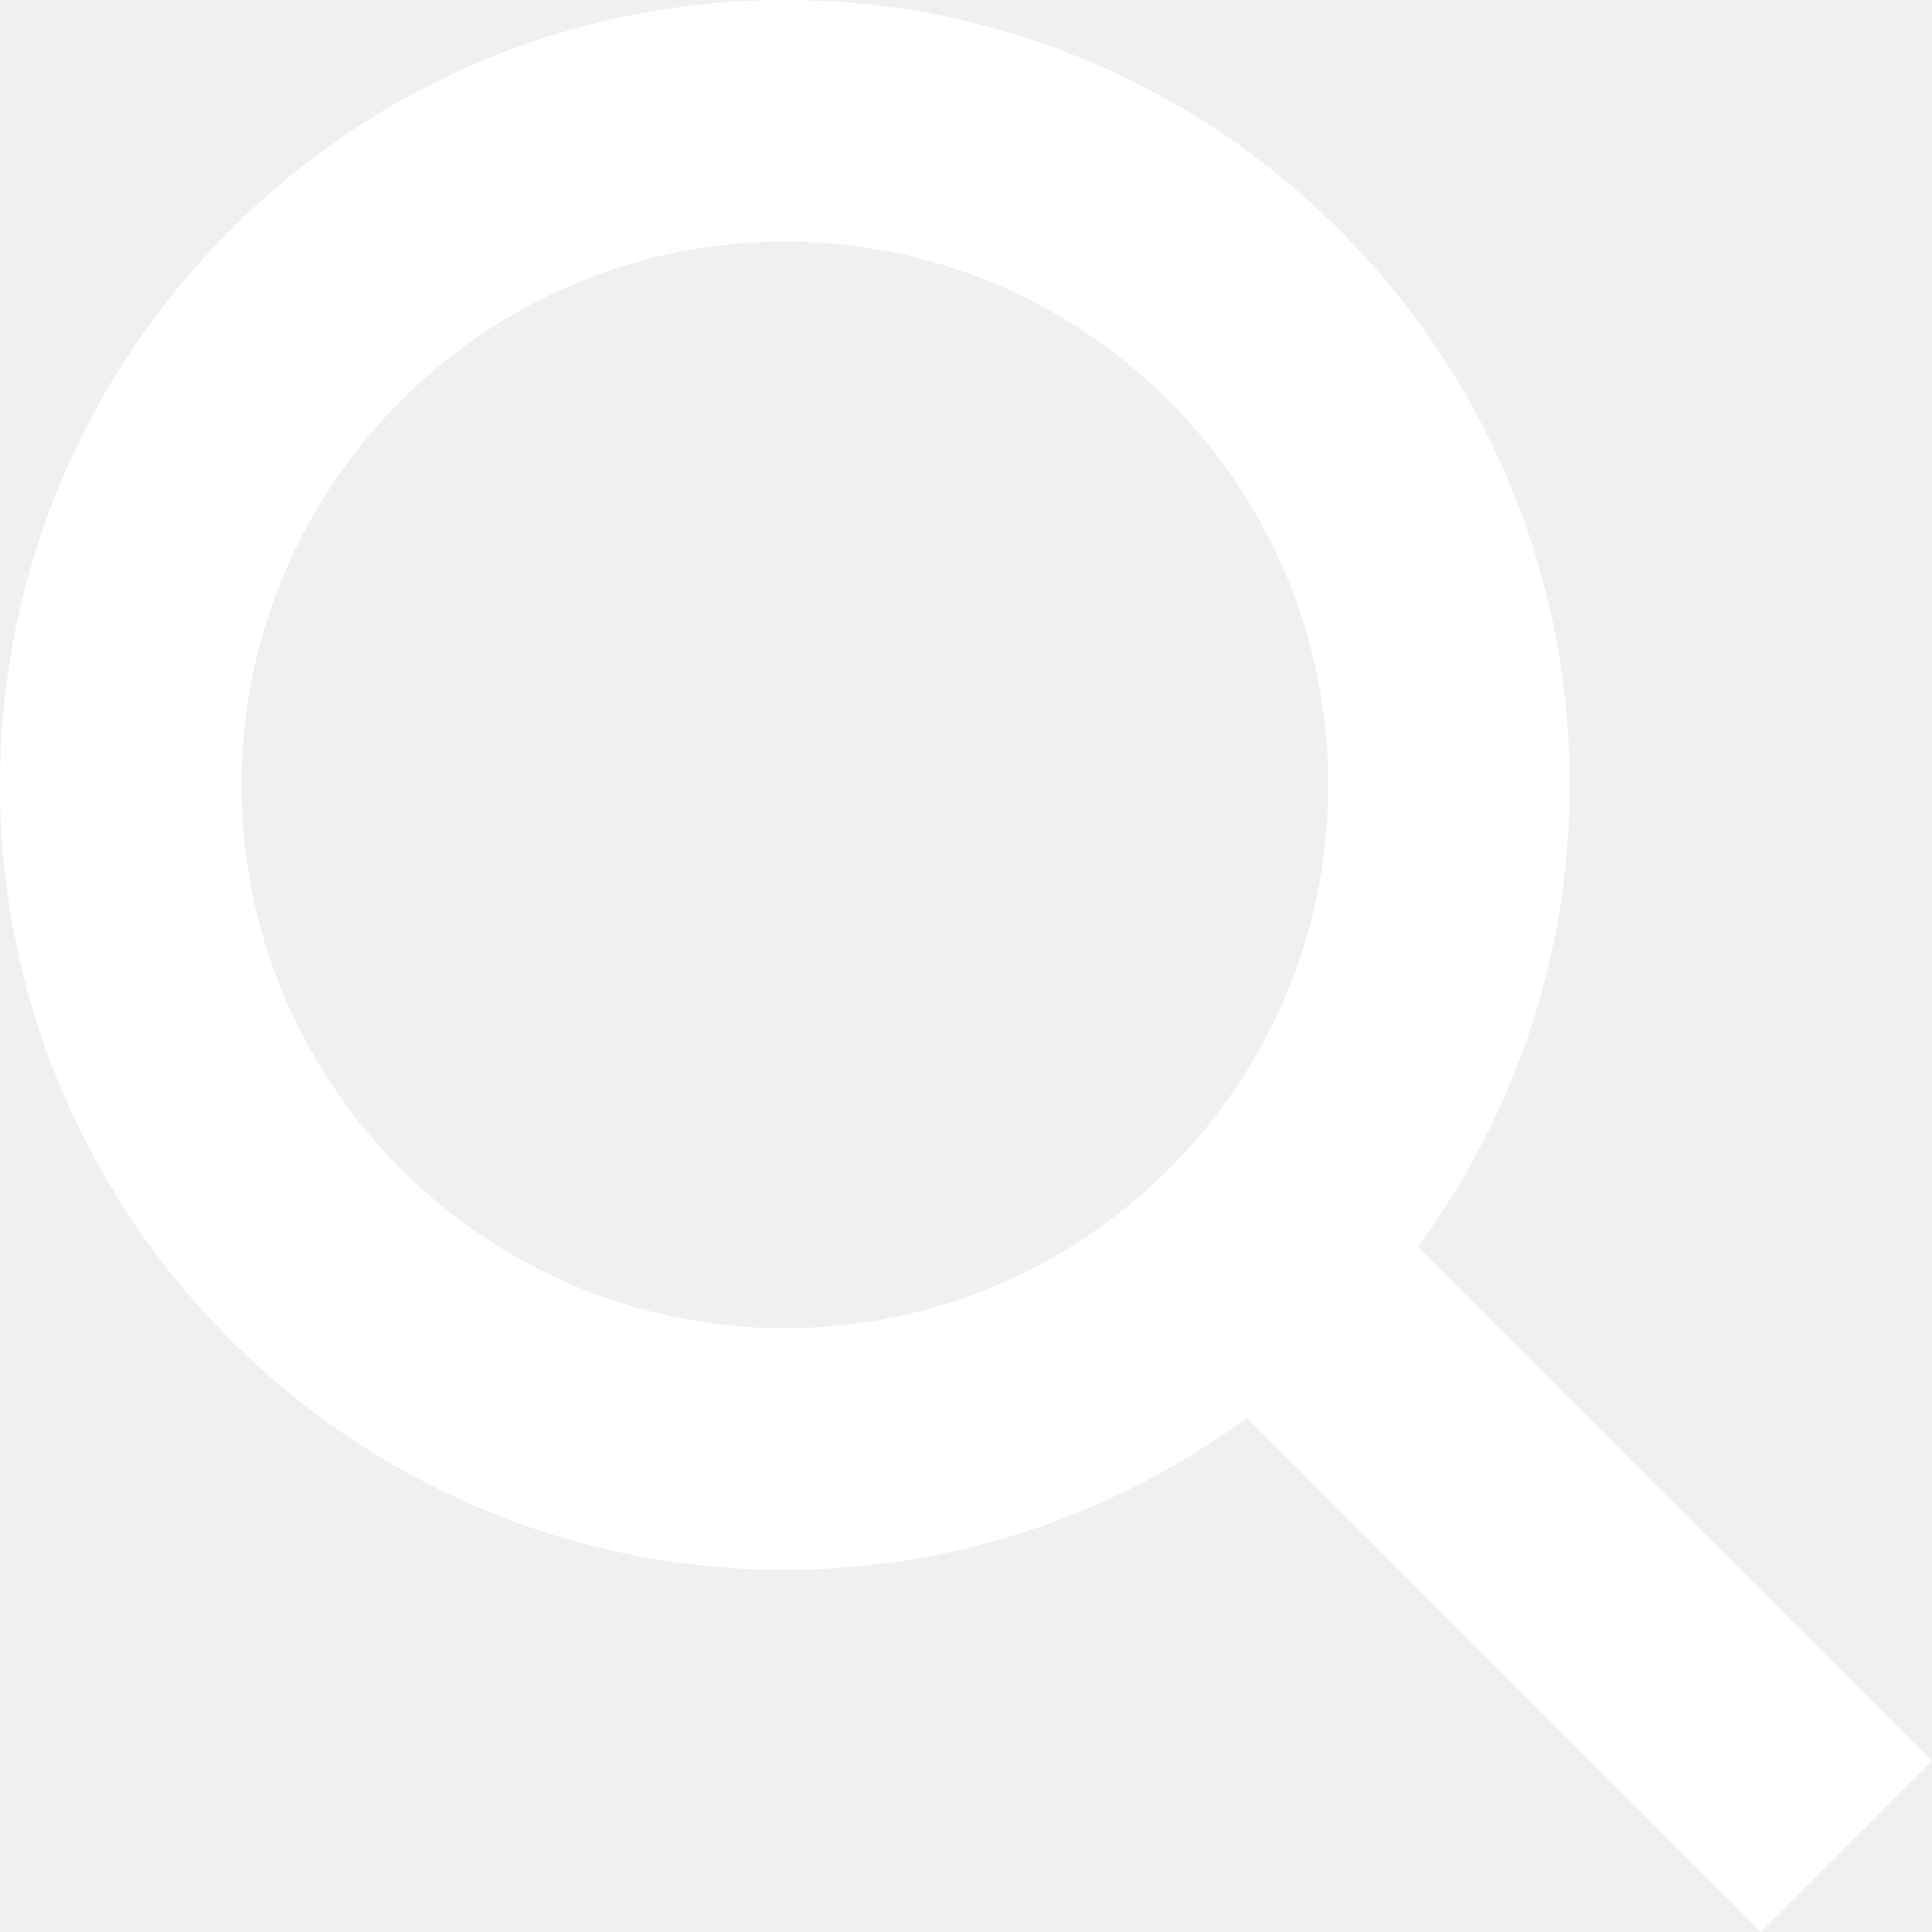
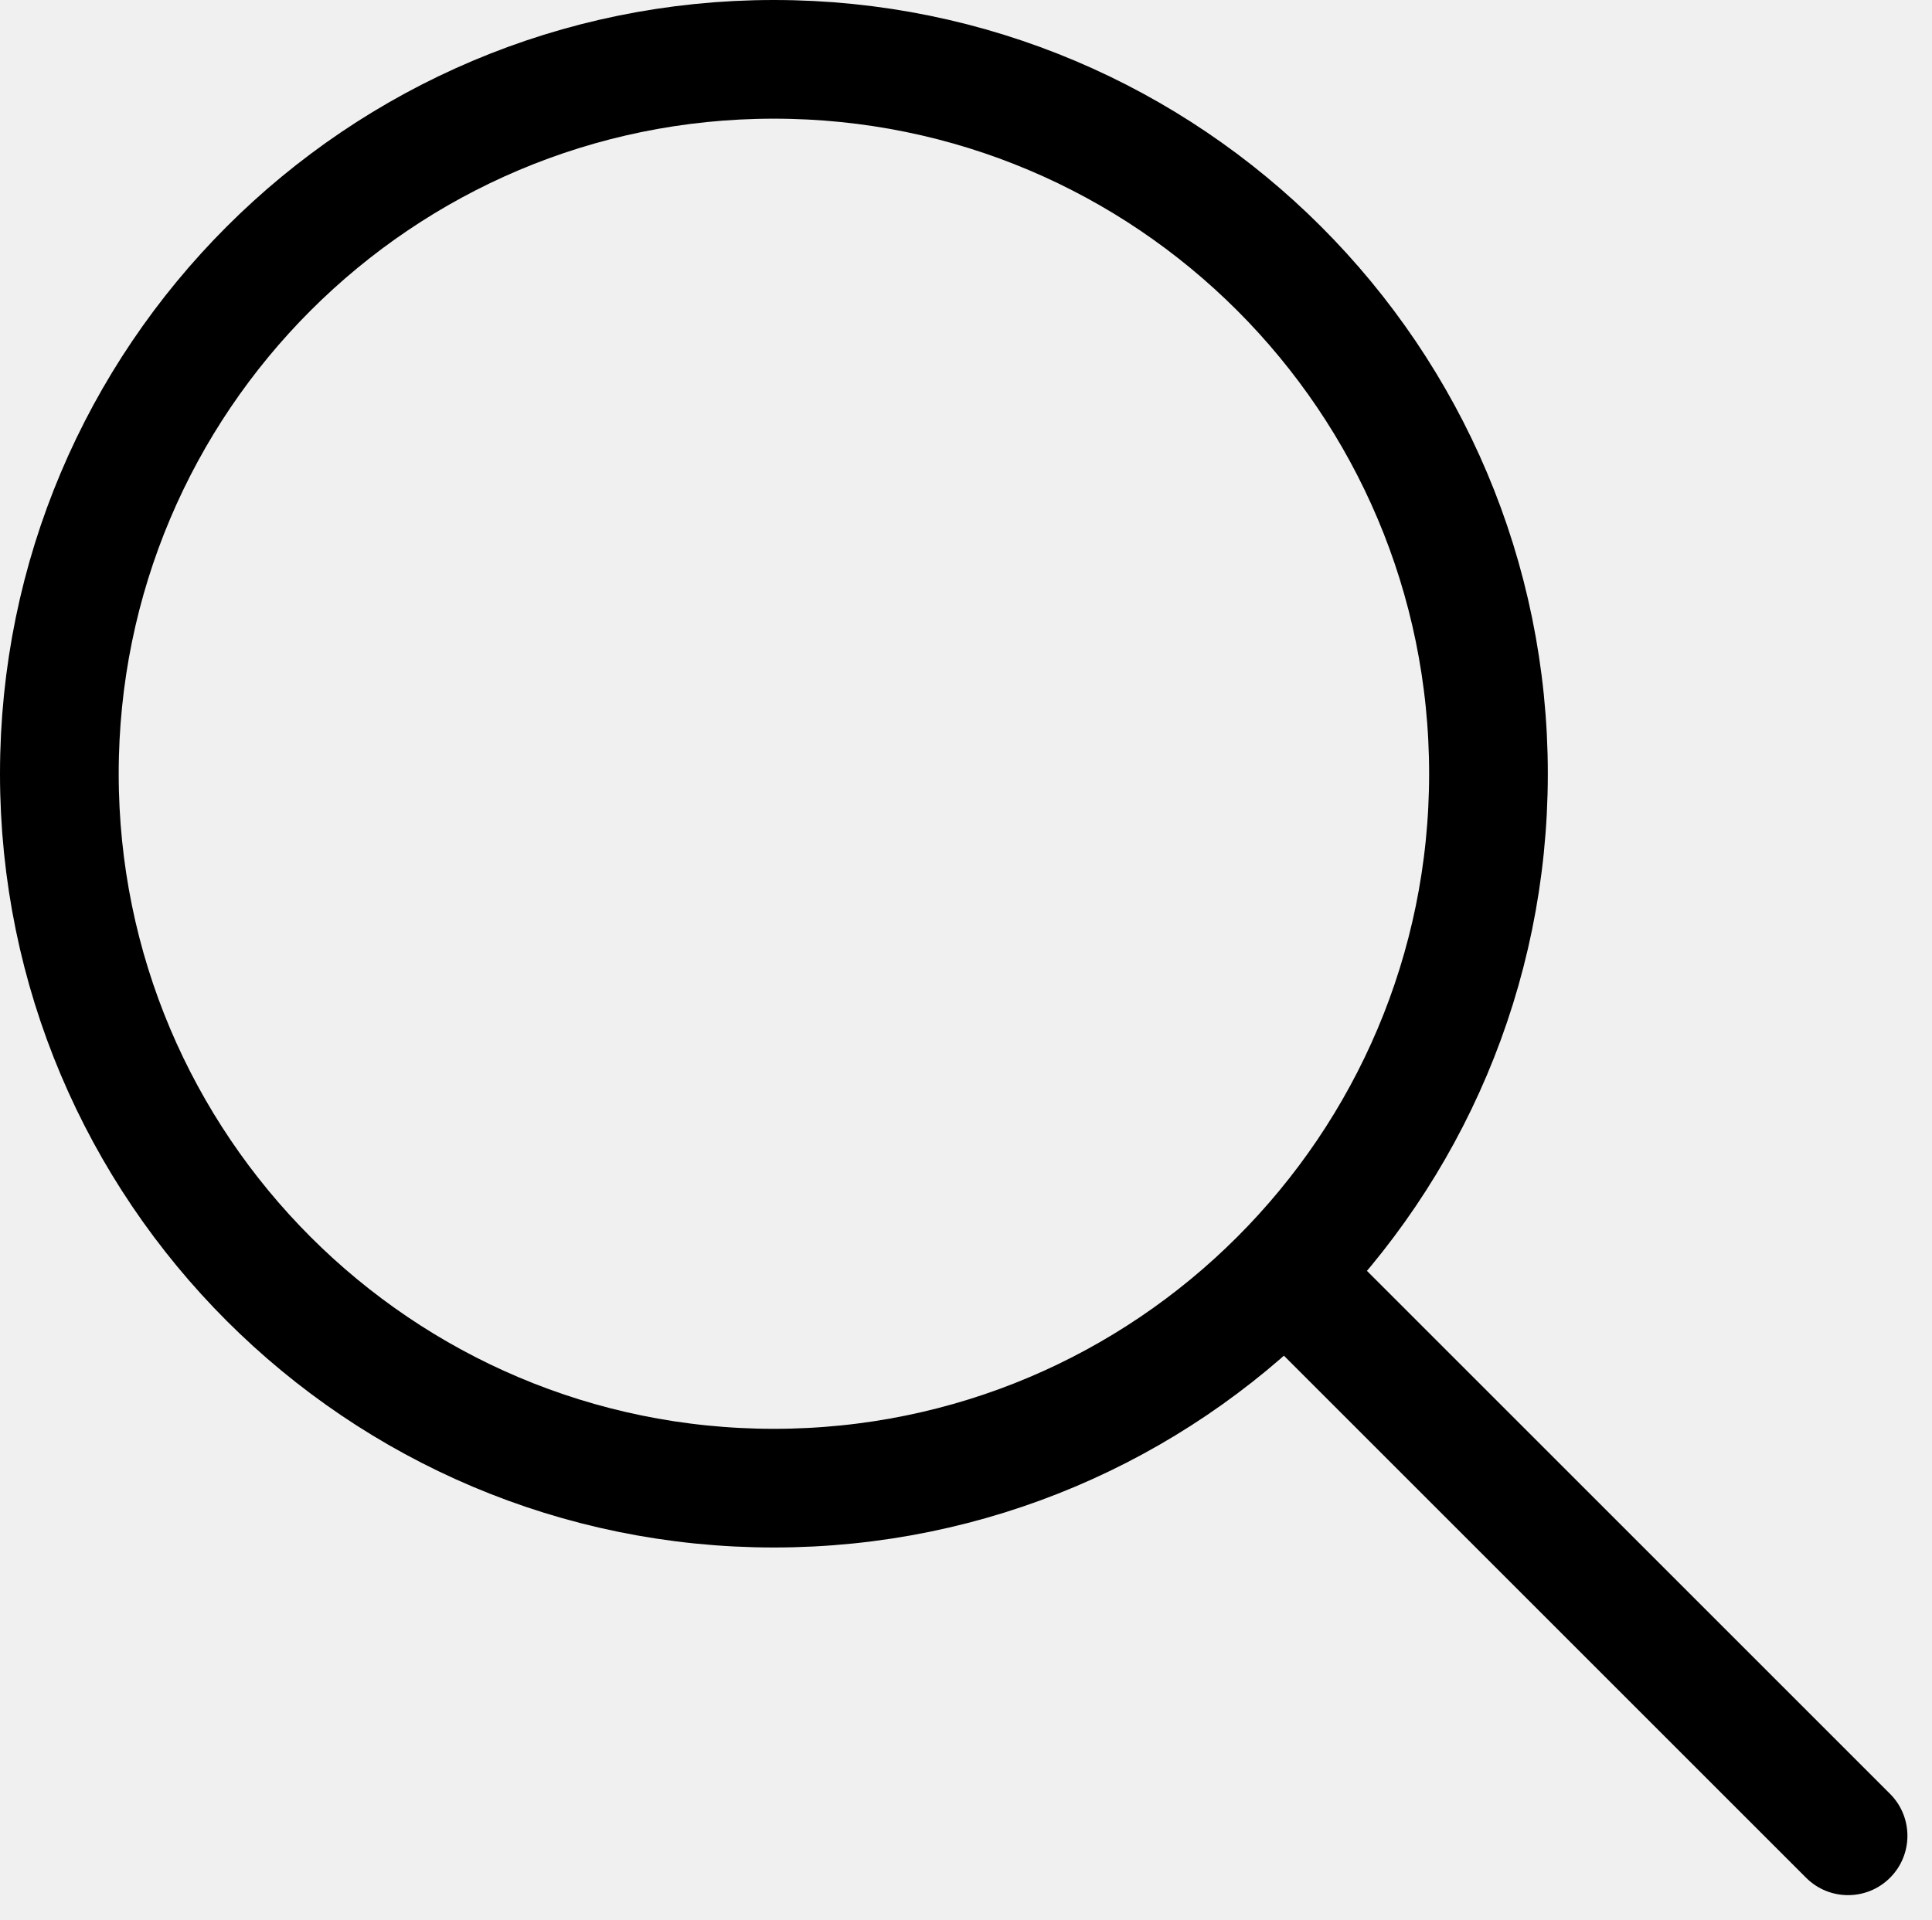
- <svg xmlns="http://www.w3.org/2000/svg" id="Capa_1" enable-background="new 0 0 515.558 515.558" height="512px" viewBox="0 0 515.558 515.558" width="512px">
-   <g>
-     <path d="m378.344 332.78c25.37-34.645 40.545-77.2 40.545-123.333 0-115.484-93.961-209.445-209.445-209.445s-209.444 93.961-209.444 209.445 93.961 209.445 209.445 209.445c46.133 0 88.692-15.177 123.337-40.547l137.212 137.212 45.564-45.564c0-.001-137.214-137.213-137.214-137.213zm-168.899 21.667c-79.958 0-145-65.042-145-145s65.042-145 145-145 145 65.042 145 145-65.043 145-145 145z" data-original="#000000" class="active-path" data-old_color="#000000" fill="#FFFFFF" />
+ <svg xmlns="http://www.w3.org/2000/svg" width="406.916" height="404.416" viewBox="0 0 406.916 404.416">
+   <g id="search" transform="translate(-653 -542)">
+     <g id="Ellipse_53" data-name="Ellipse 53" transform="translate(653 542)" fill="none" stroke="#000" stroke-width="25">
+       <circle cx="163" cy="163" r="163" stroke="none" />
+       <circle cx="163" cy="163" r="150.5" fill="none" />
+     </g>
+     <path id="Rectangle_286" data-name="Rectangle 286" d="M0,0H25a0,0,0,0,1,0,0V163.5A12.5,12.5,0,0,1,12.5,176h0A12.5,12.5,0,0,1,0,163.5V0A0,0,0,0,1,0,0Z" transform="translate(917.788 821.965) rotate(-45)" />
  </g>
</svg>
